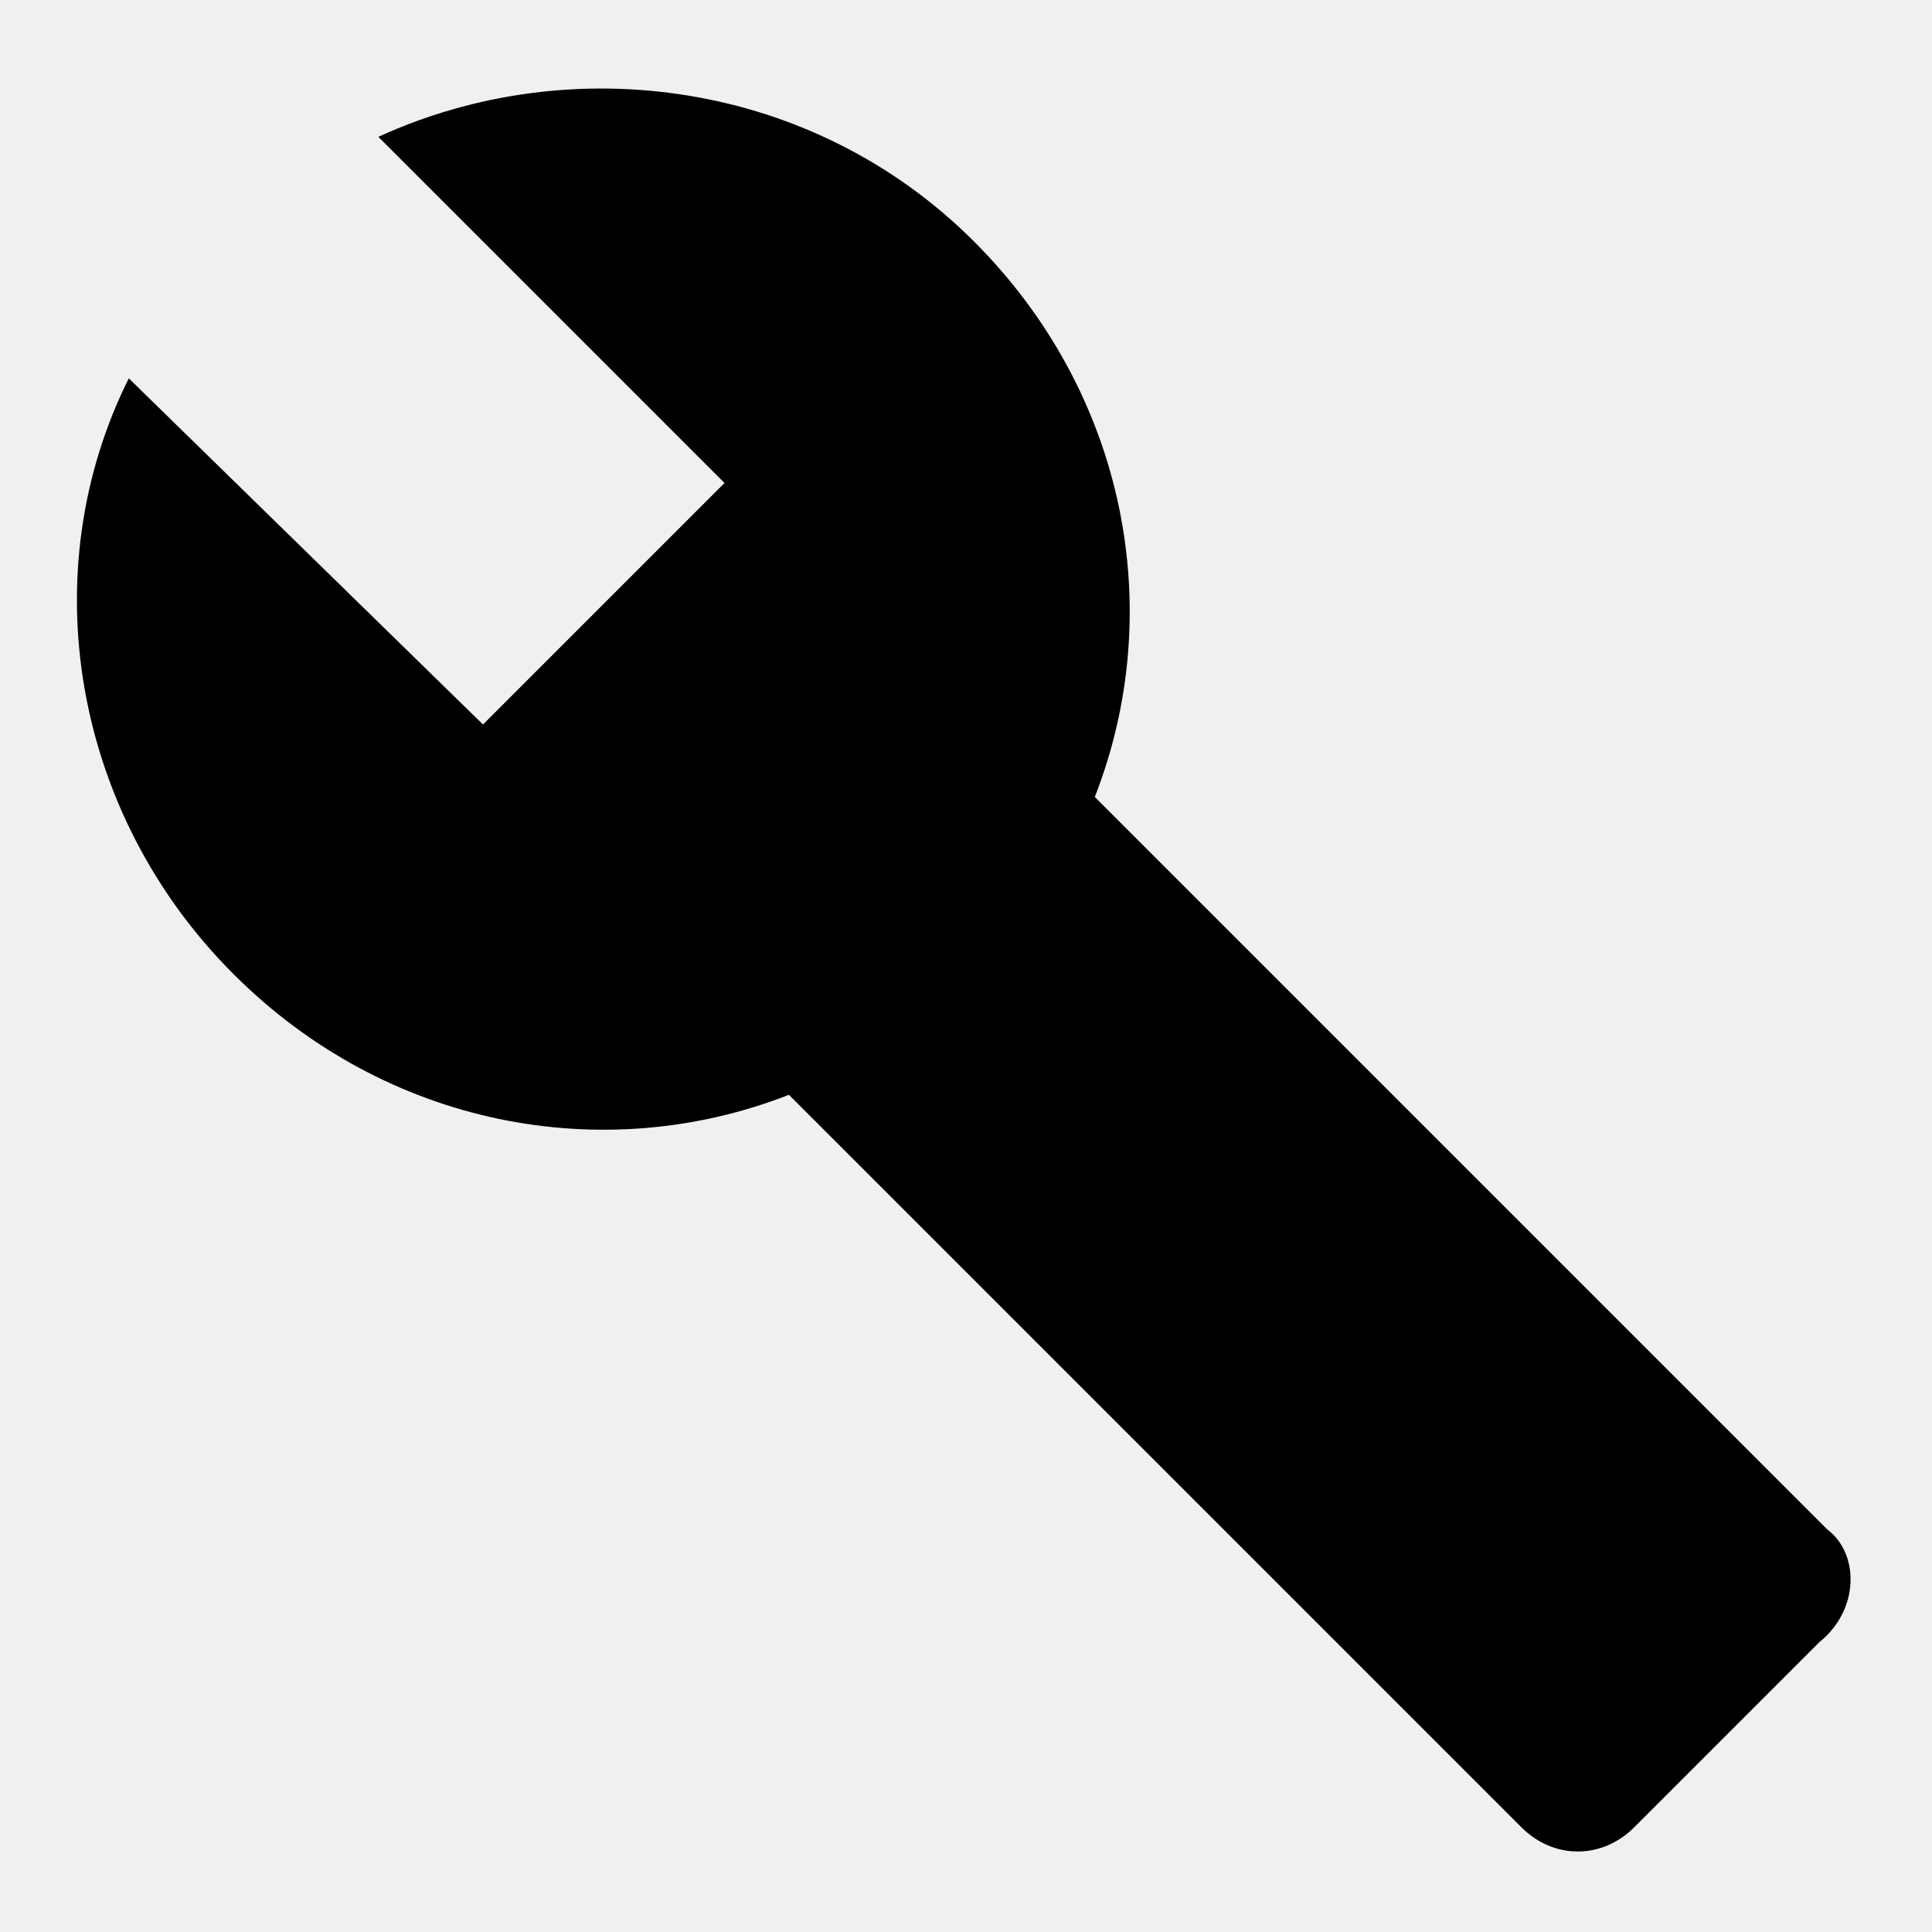
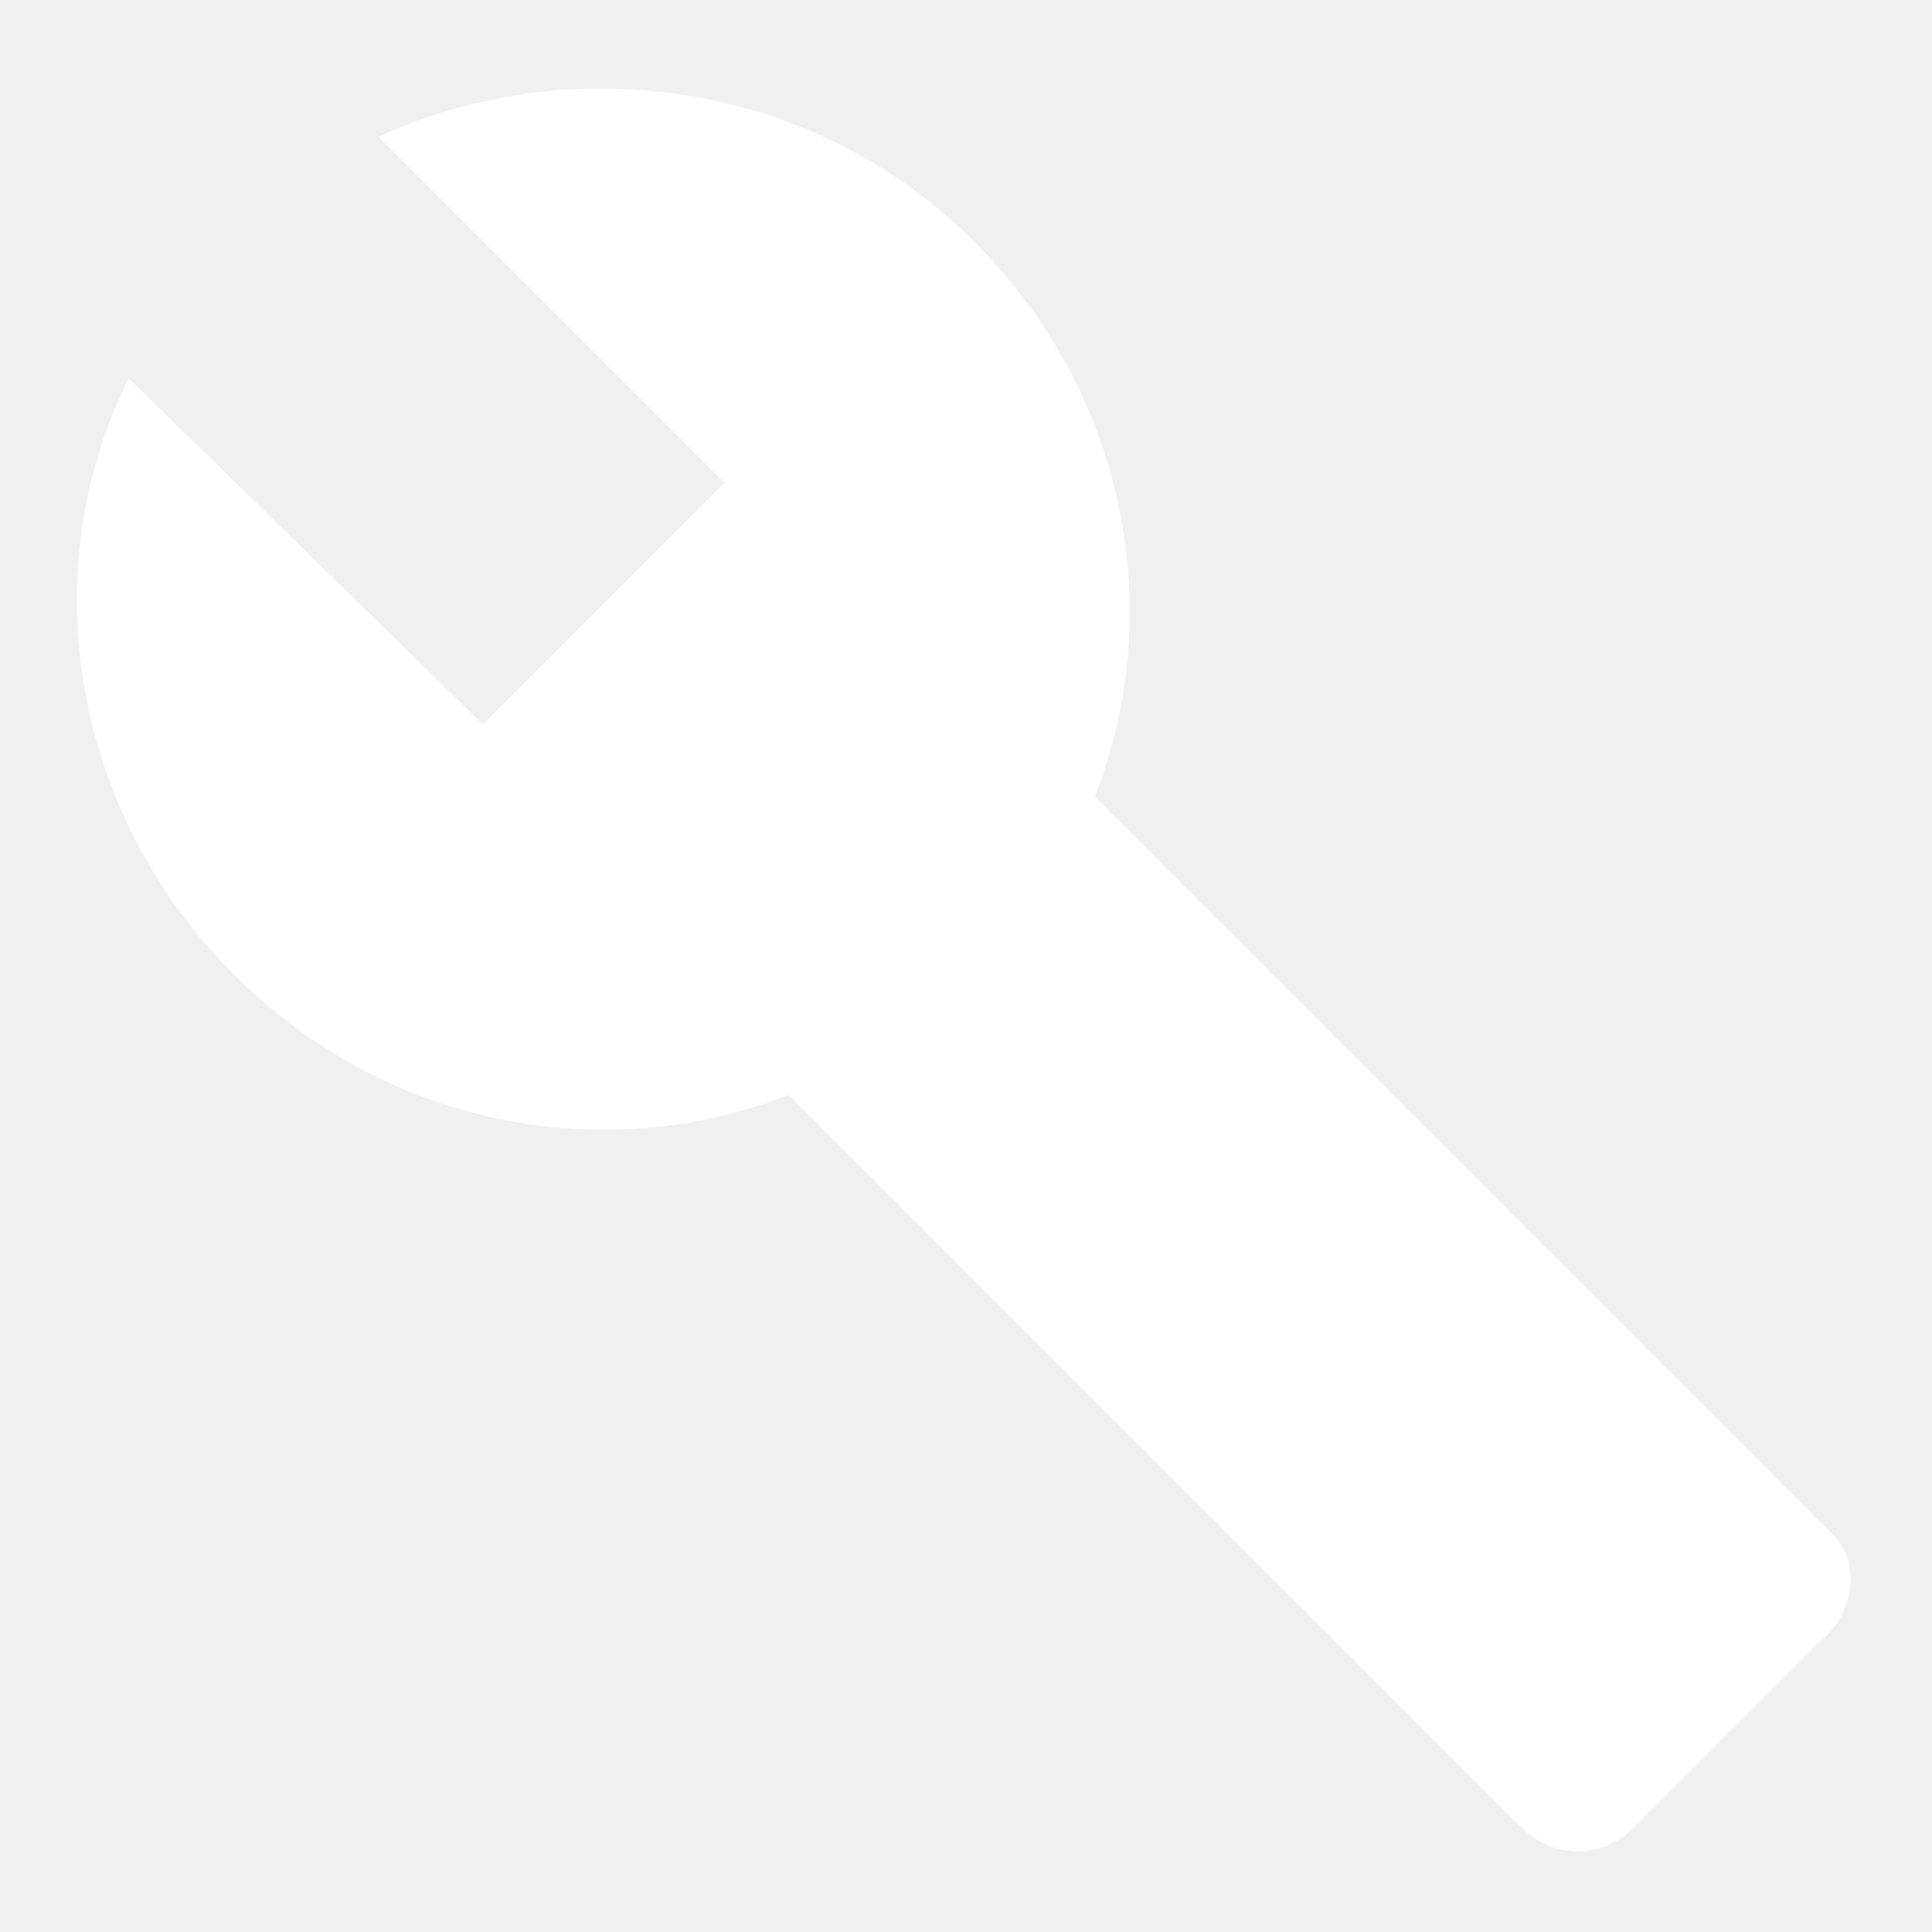
- <svg xmlns="http://www.w3.org/2000/svg" height="24" viewBox="0 0 24 24" width="24">
-   <path clip-rule="evenodd" d="M0 0h24v24H0z" fill="none" />
-   <path d="M22.7 19l-9.1-9.1c.9-2.3.4-5-1.5-6.9-2-2-5-2.4-7.4-1.3L9 6 6 9 1.6 4.7C.4 7.1.9 10.1 2.9 12.1c1.9 1.9 4.6 2.4 6.9 1.5l9.1 9.1c.4.4 1 .4 1.4 0l2.3-2.3c.5-.4.5-1.1.1-1.4z" />
+ <svg xmlns="http://www.w3.org/2000/svg" height="24" viewBox="0 0 24 24" width="24" version="1.1" id="svg6">
+   <defs id="defs10" />
+   <path d="M22.7 19l-9.1-9.1c.9-2.3.4-5-1.5-6.9-2-2-5-2.4-7.4-1.3L9 6 6 9 1.6 4.7C.4 7.1.9 10.1 2.9 12.1c1.9 1.9 4.6 2.4 6.9 1.5l9.1 9.1c.4.4 1 .4 1.4 0l2.3-2.3c.5-.4.5-1.1.1-1.4z" id="path4" style="fill:#ffffff" />
</svg>
